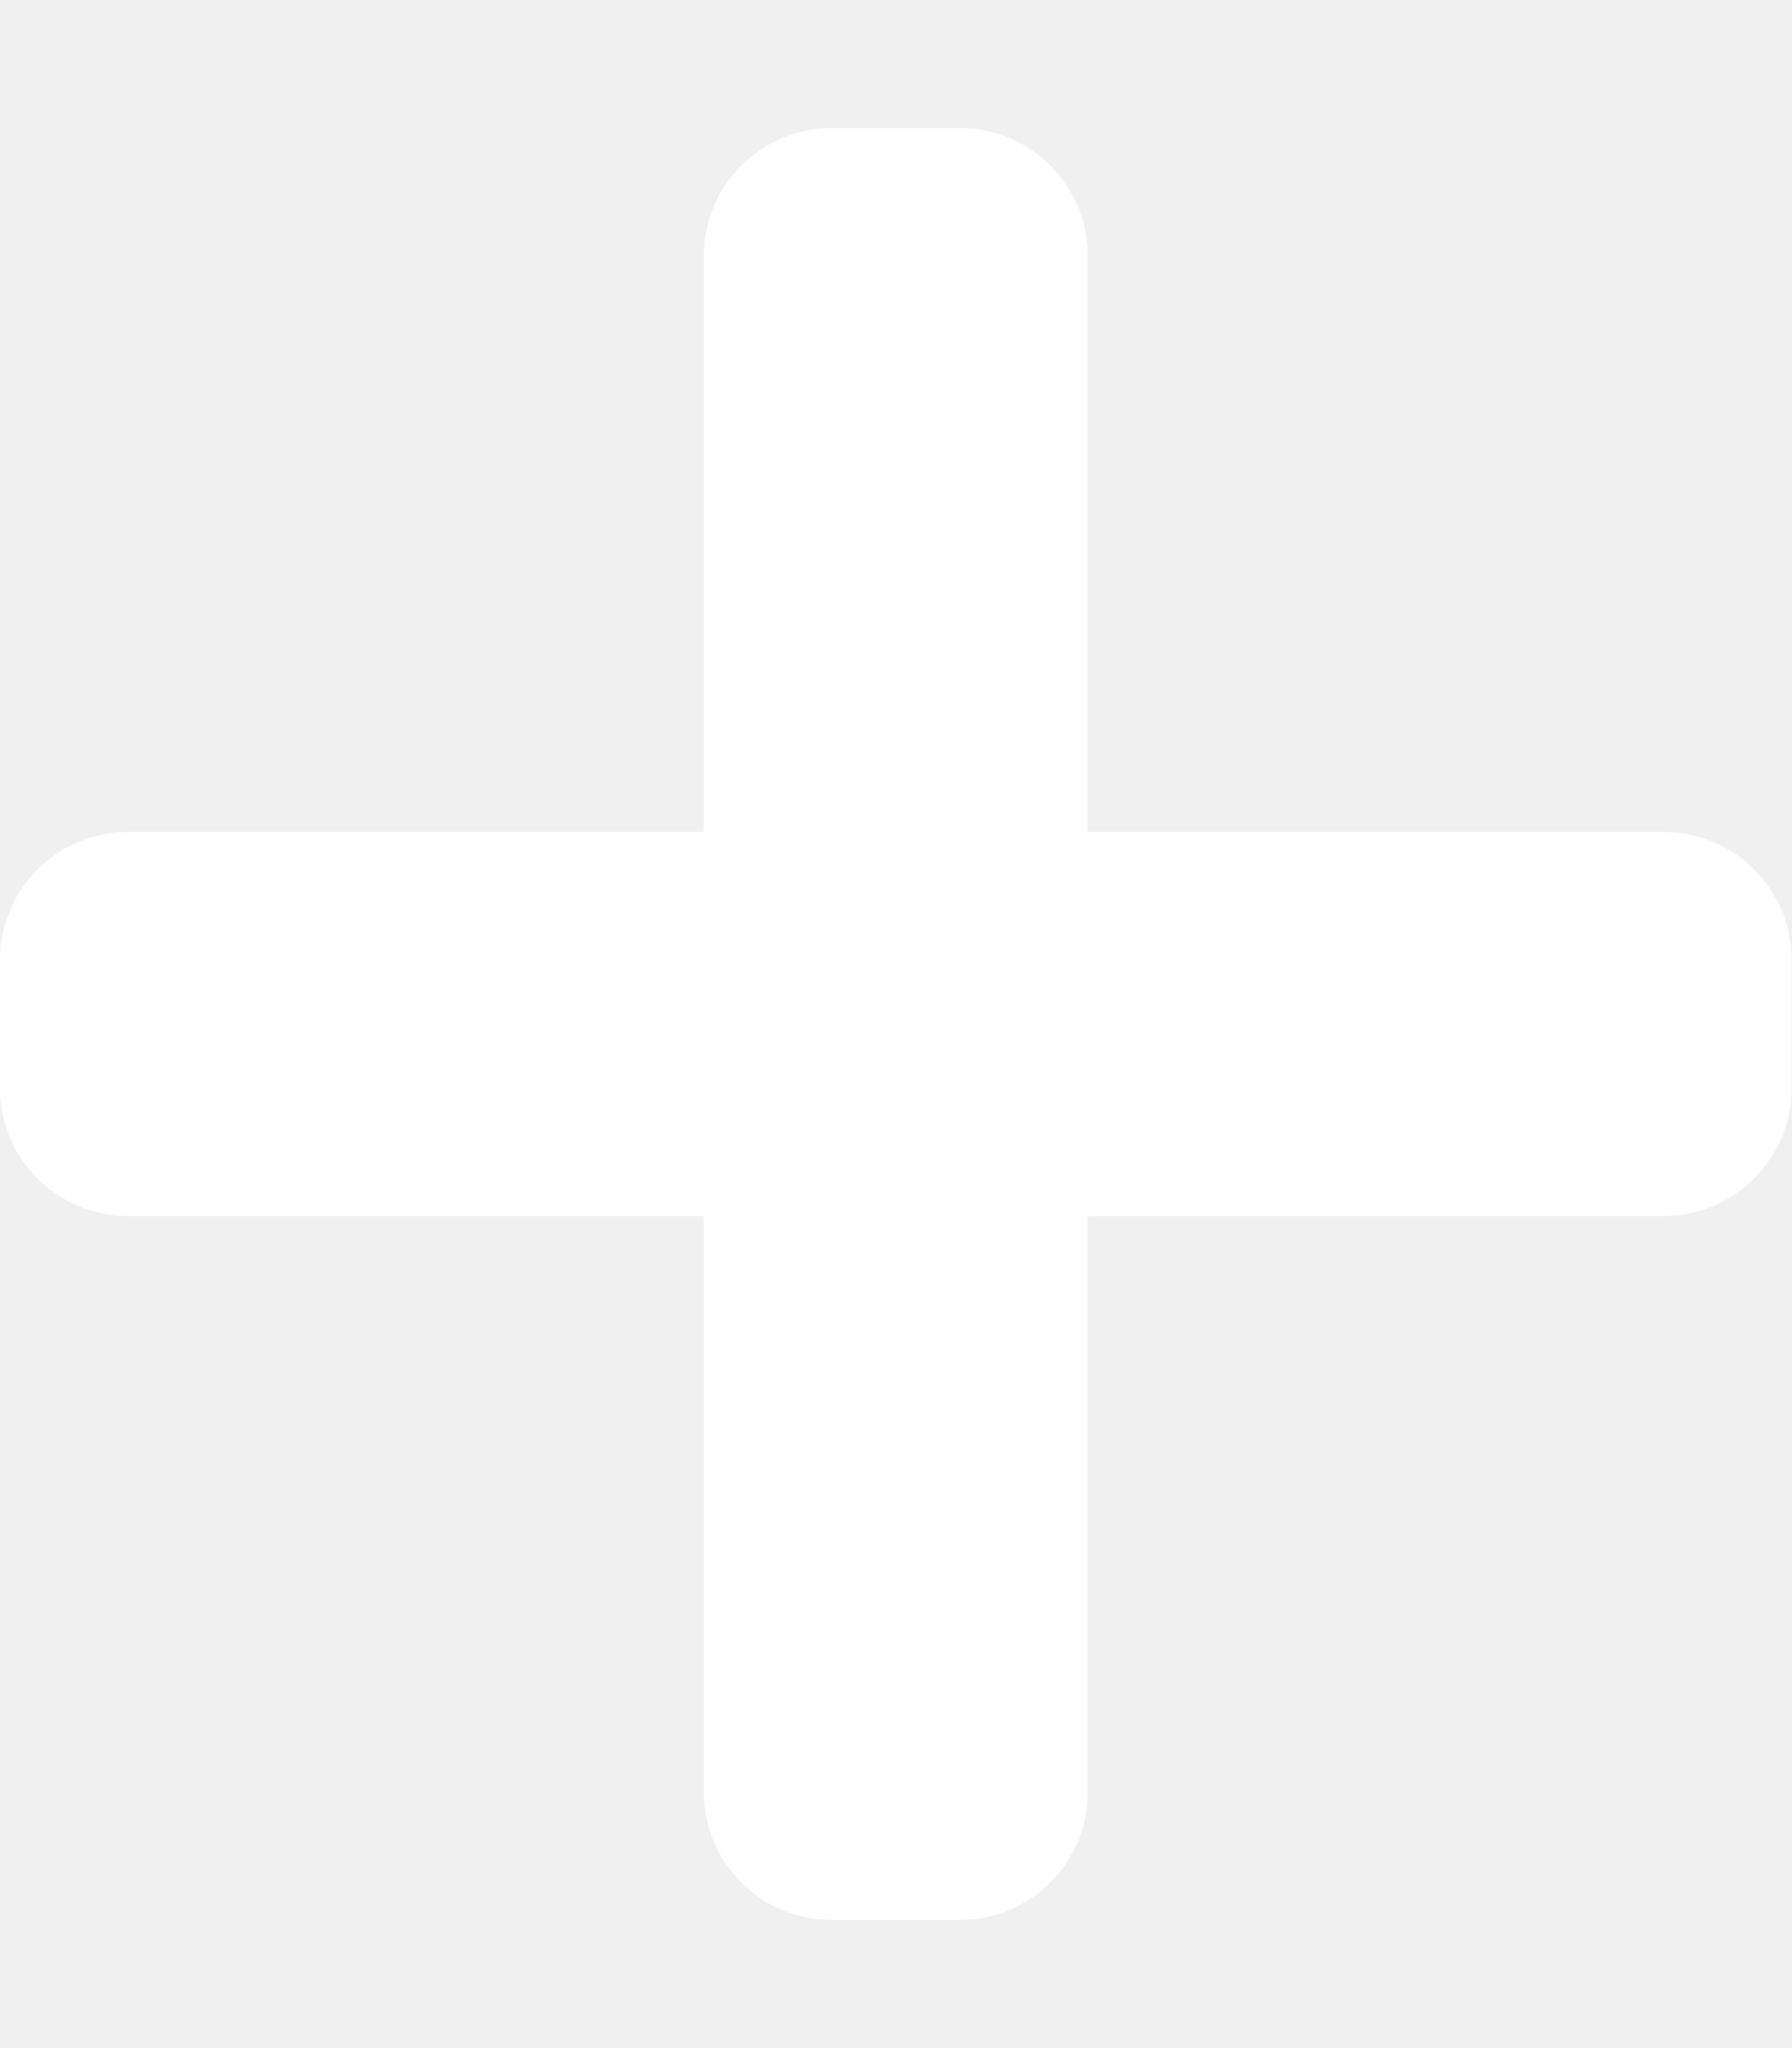
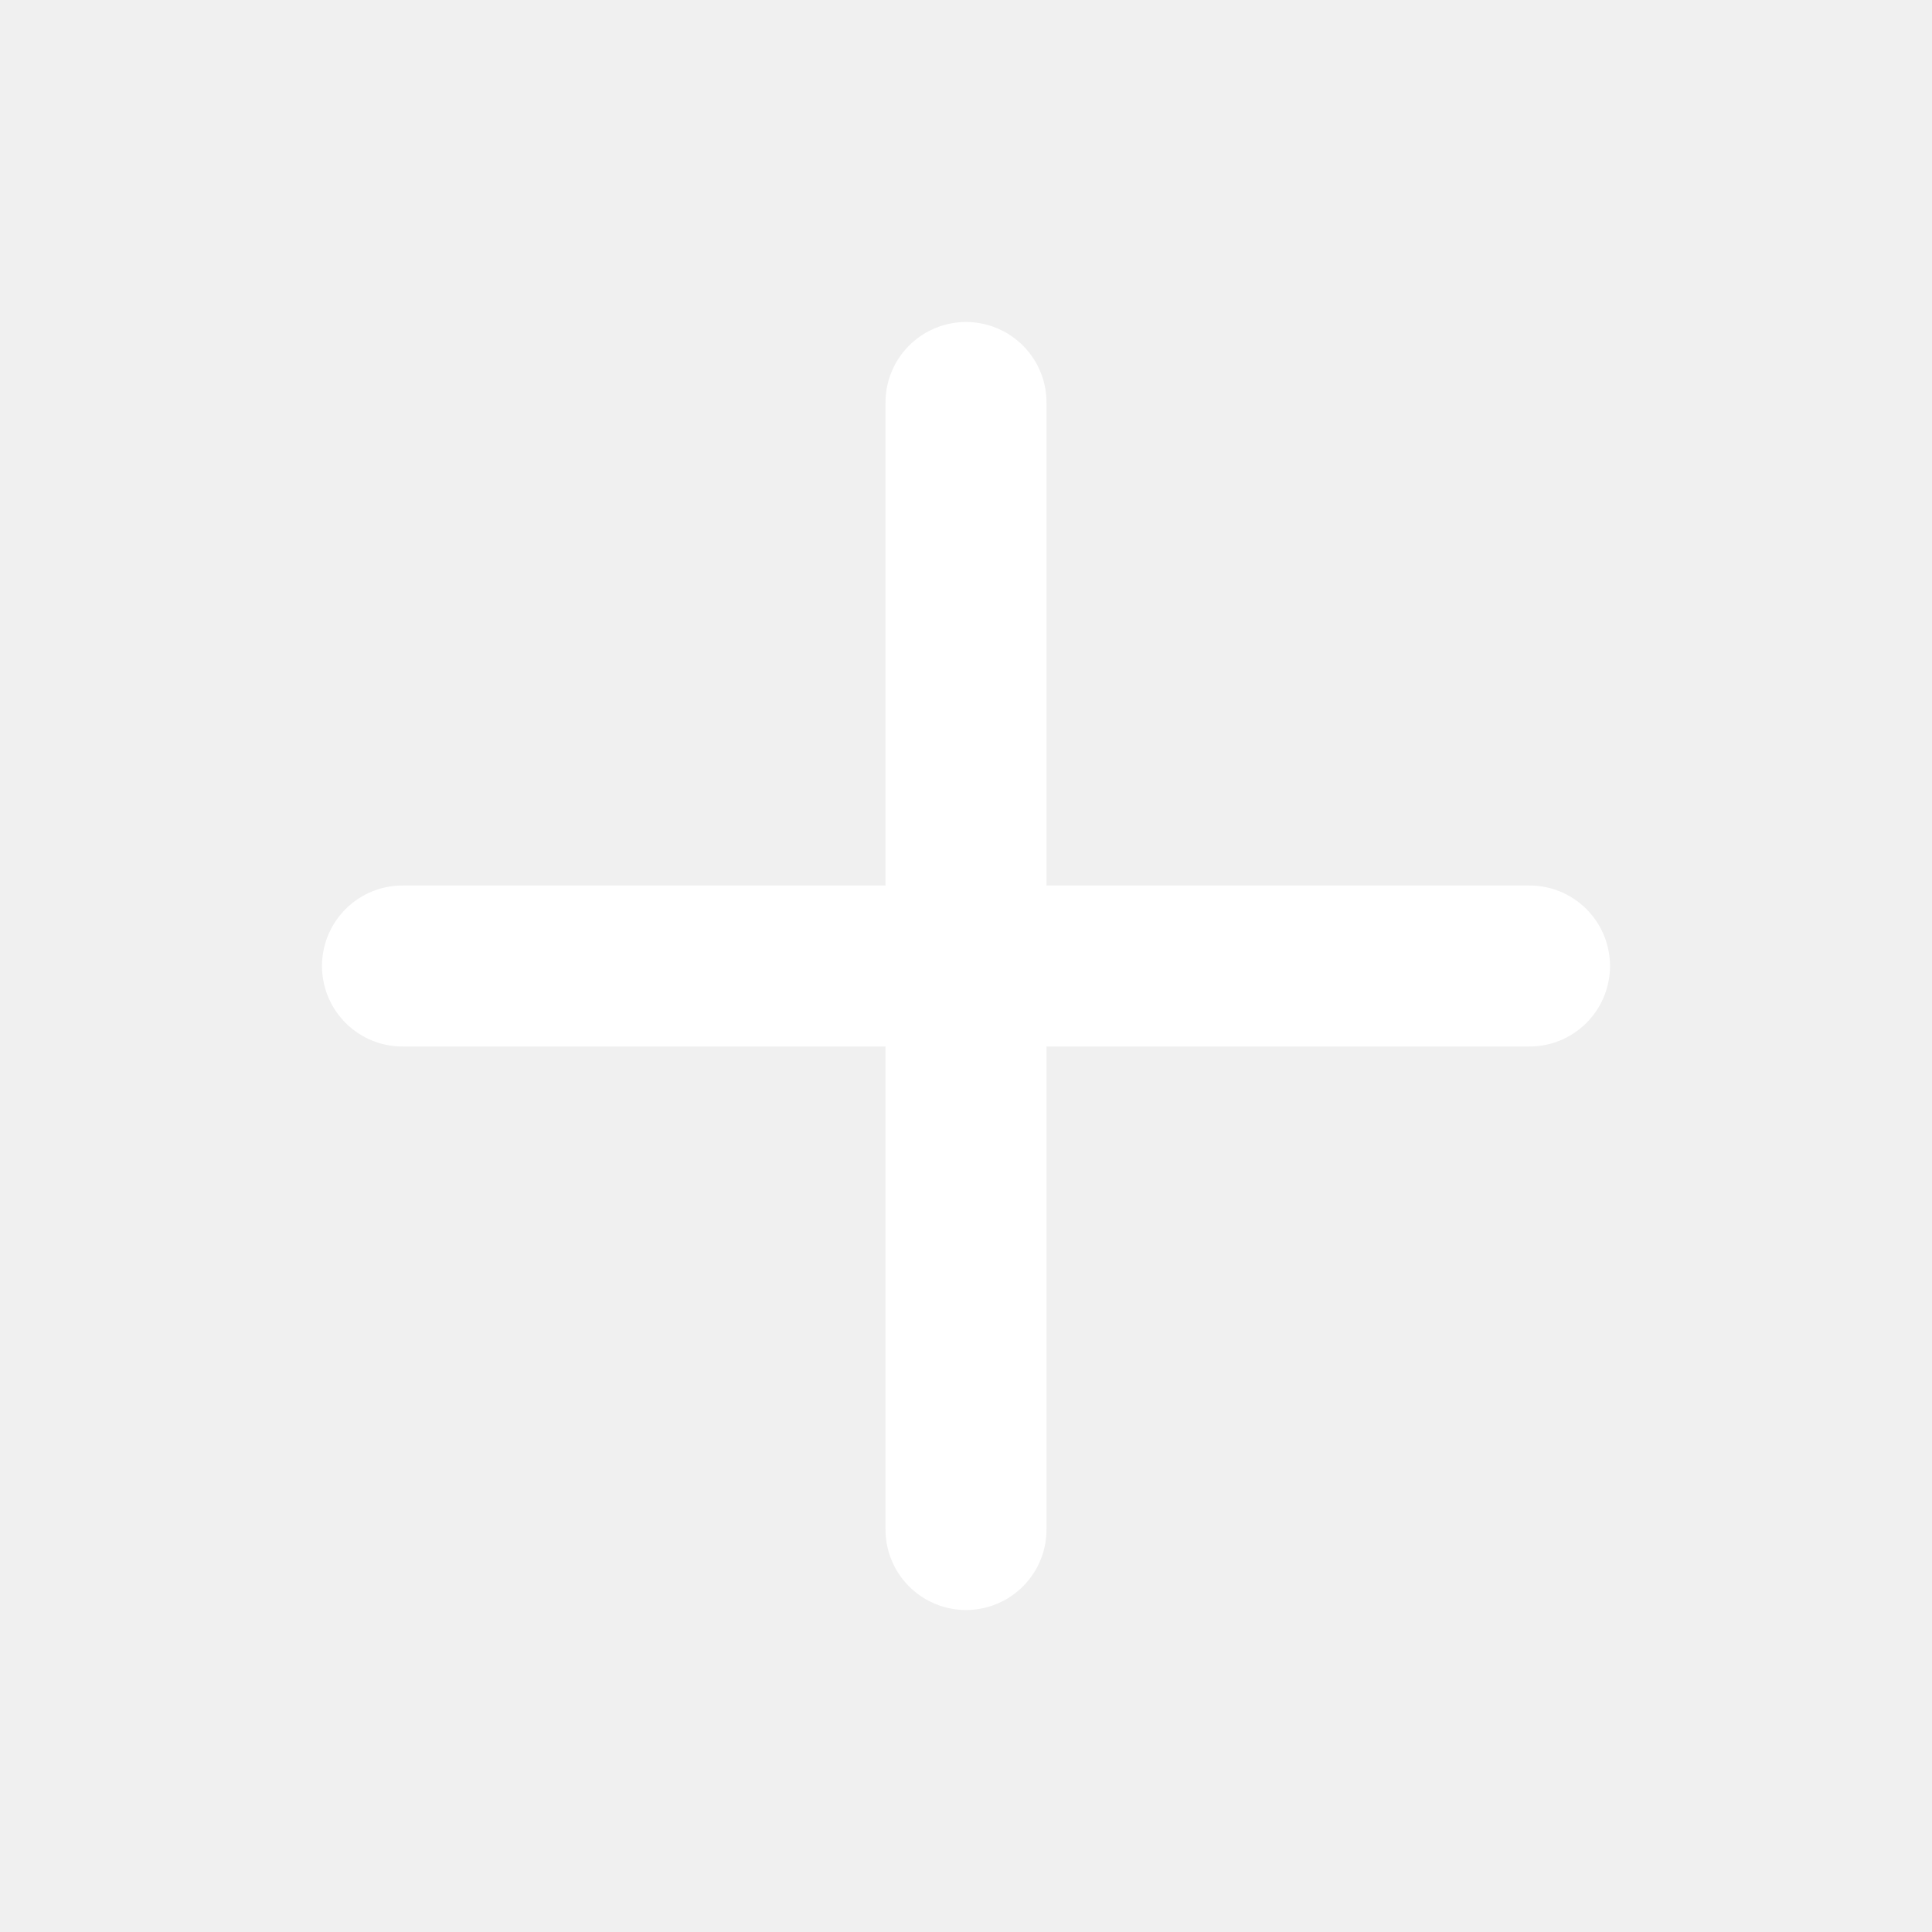
- <svg xmlns="http://www.w3.org/2000/svg" aria-hidden="true" focusable="false" data-prefix="fas" data-icon="plus" class="svg-inline--fa fa-plus fa-w-14" role="img" viewBox="0 0 448 512">
-   <path fill="#fff" d="M416 208H272V64c0-17.67-14.33-32-32-32h-32c-17.67 0-32 14.33-32 32v144H32c-17.67 0-32 14.33-32 32v32c0 17.67 14.33 32 32 32h144v144c0 17.67 14.33 32 32 32h32c17.67 0 32-14.33 32-32V304h144c17.67 0 32-14.33 32-32v-32c0-17.67-14.33-32-32-32z" />
+ <svg xmlns="http://www.w3.org/2000/svg" width="24" height="24" viewBox="0 0 24 24" fill="none" stroke="#fff" stroke-width="2" stroke-linecap="round" stroke-linejoin="round" class="feather feather-plus">
+   <line x1="12" y1="5" x2="12" y2="19" />
+   <line x1="5" y1="12" x2="19" y2="12" />
</svg>
